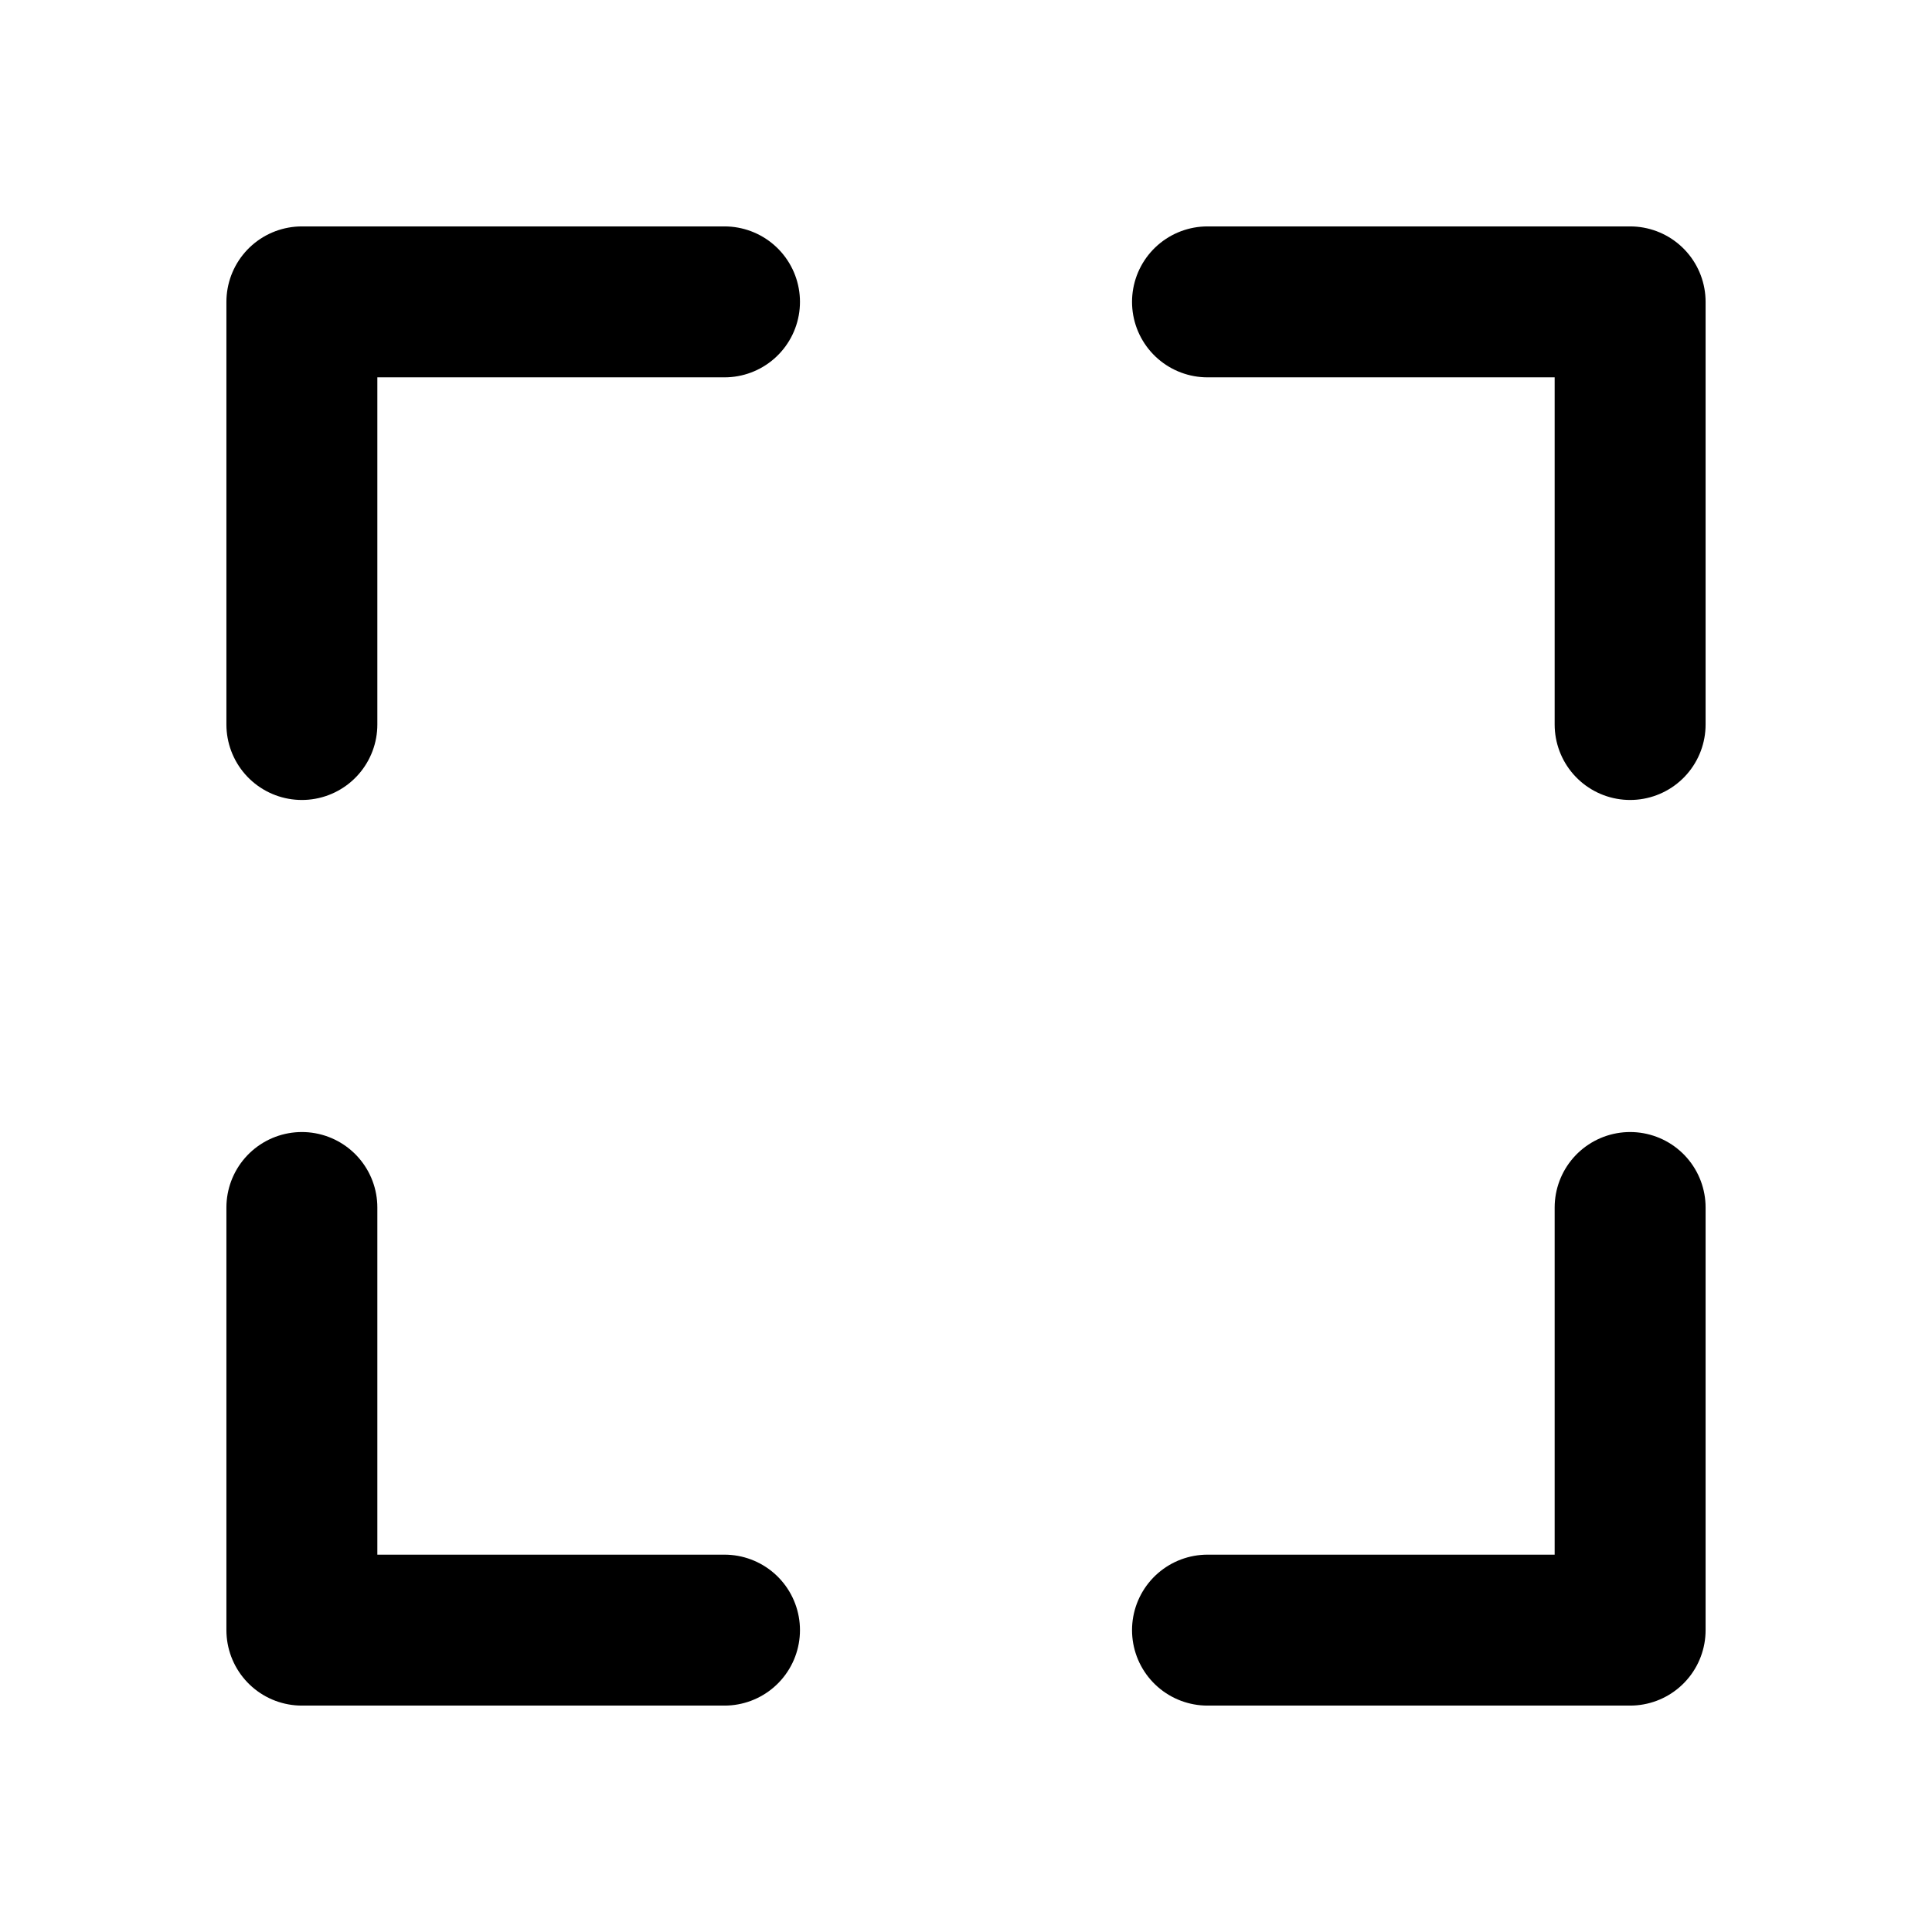
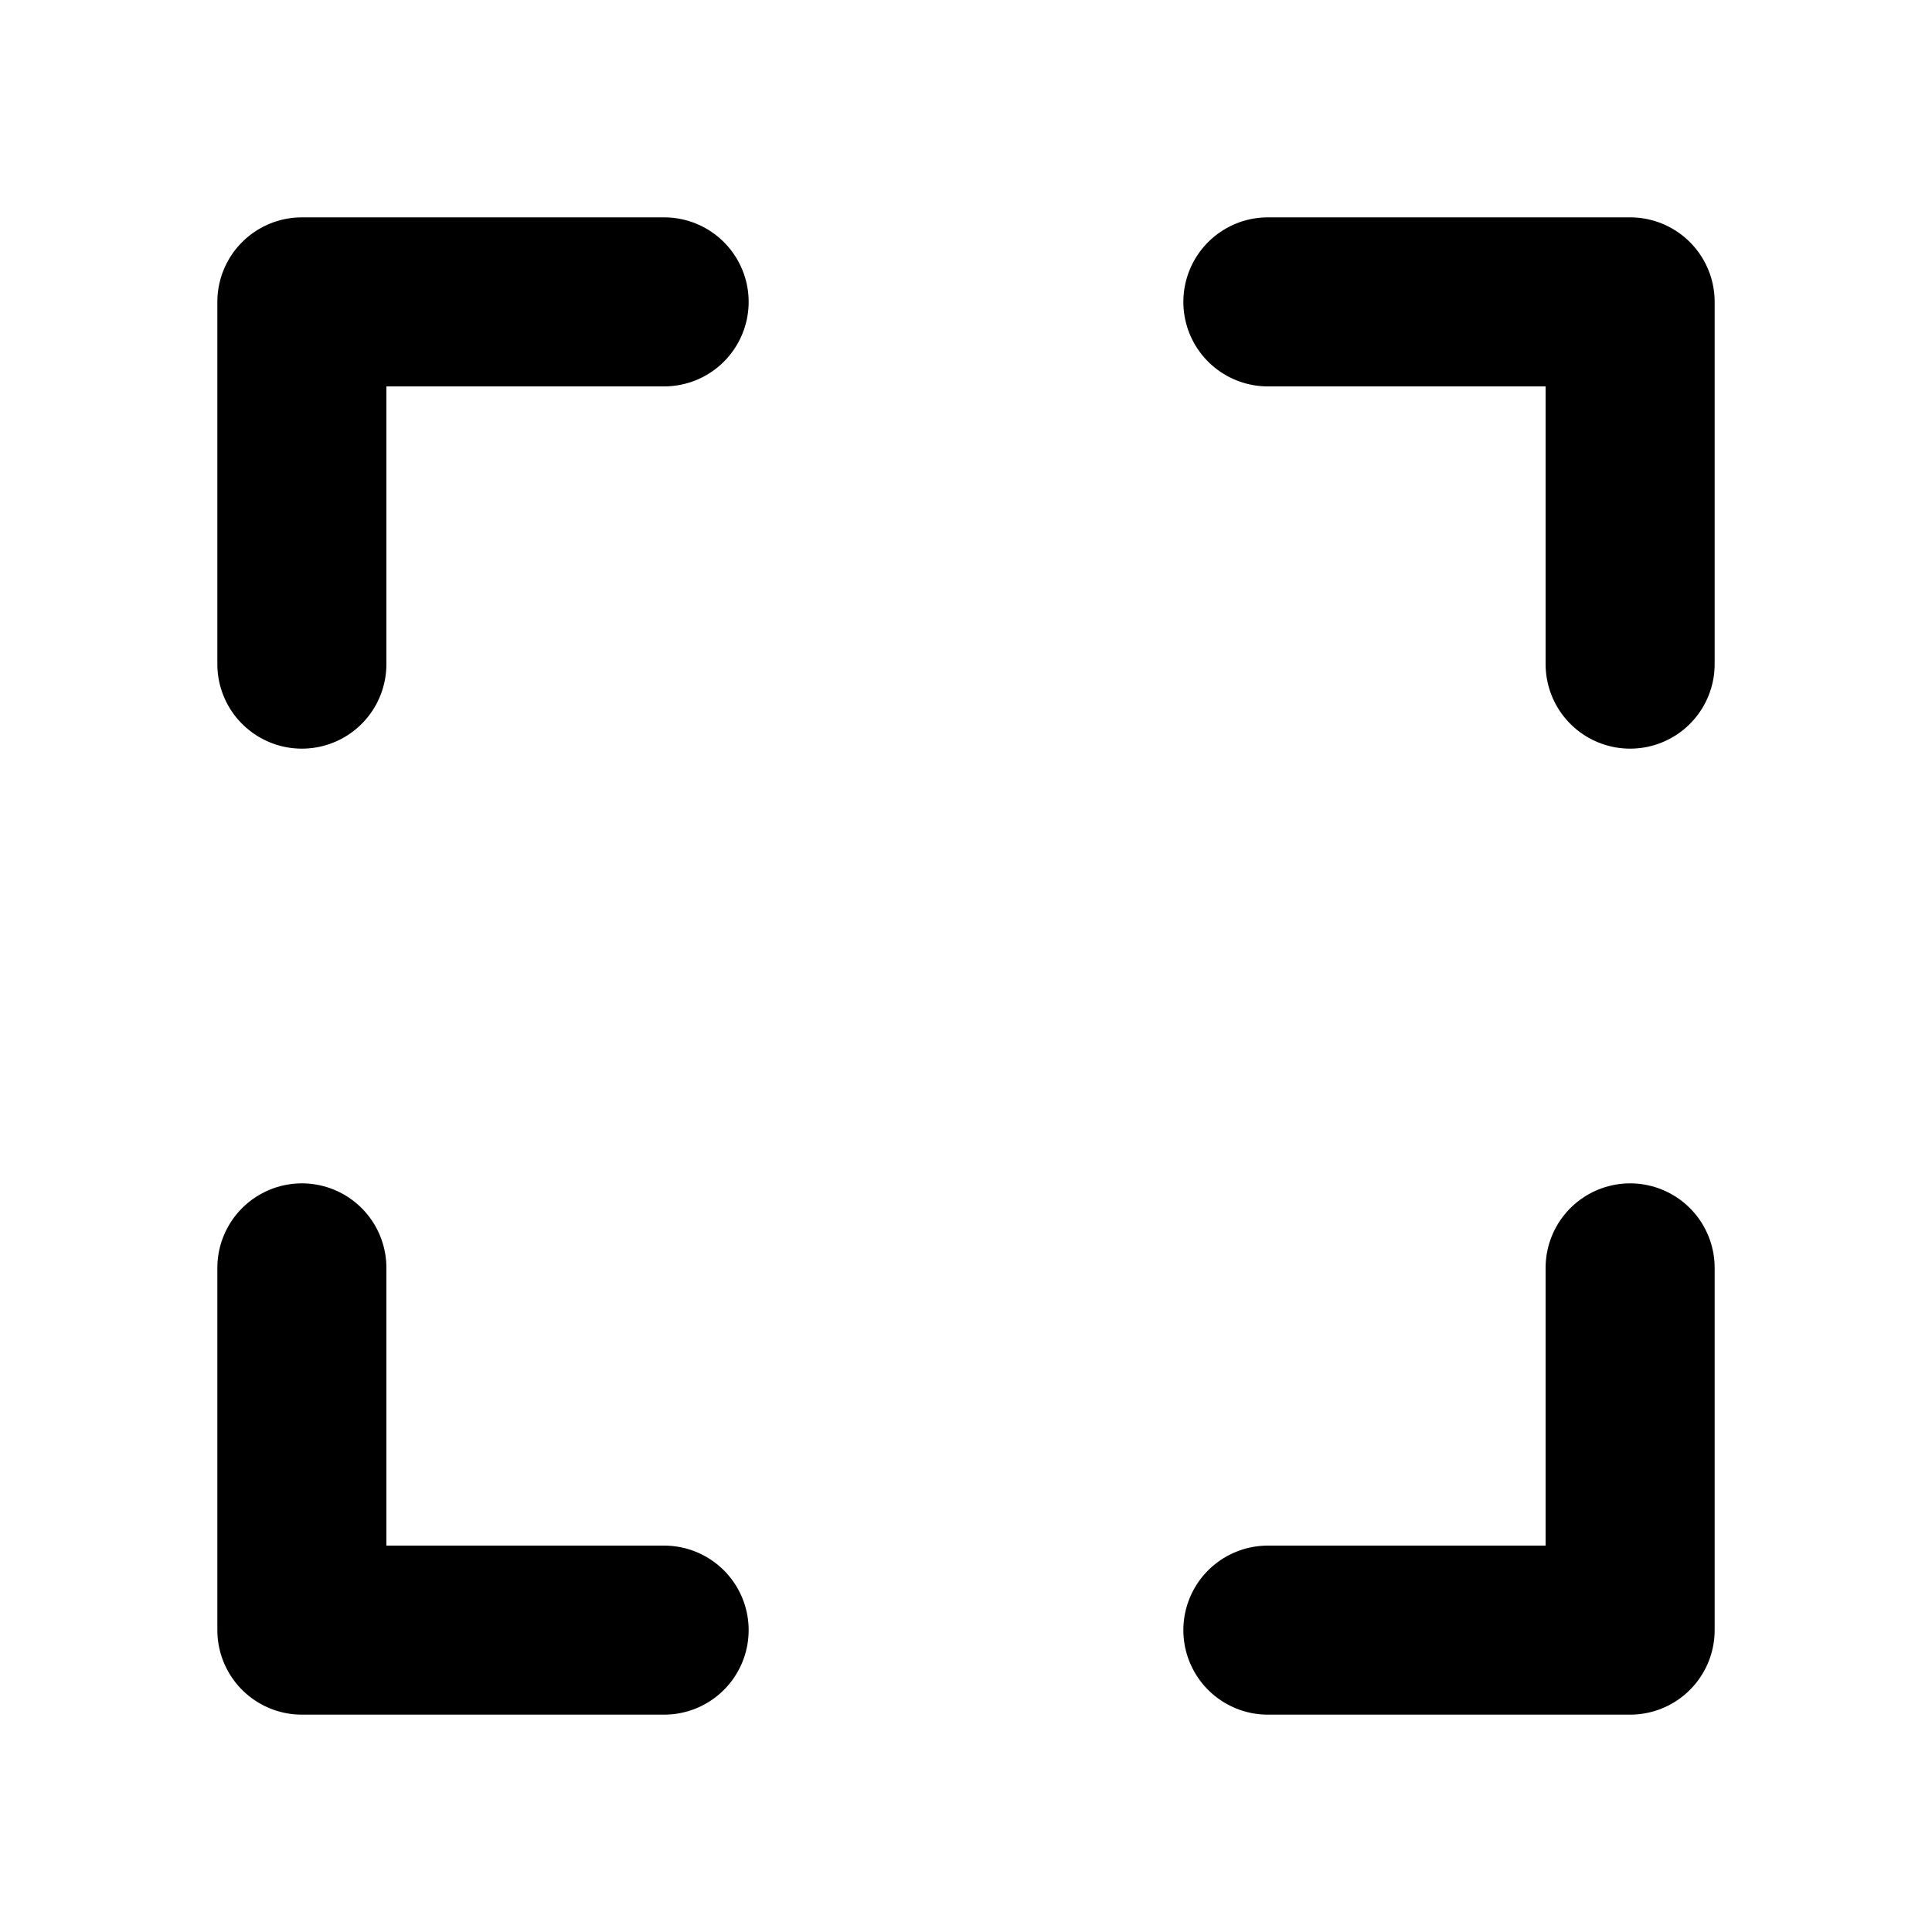
<svg xmlns="http://www.w3.org/2000/svg" viewBox="0 0 16 16" fill="none">
-   <path d="M6 2.5H2.5V6" stroke="#000000" stroke-width="1.25" stroke-linecap="round" stroke-linejoin="round" />
-   <path d="M10 2.5h3.5V6" stroke="#000000" stroke-width="1.25" stroke-linecap="round" stroke-linejoin="round" />
-   <path d="M6 13.5H2.5V10" stroke="#000000" stroke-width="1.25" stroke-linecap="round" stroke-linejoin="round" />
-   <path d="M10 13.5h3.5V10" stroke="#000000" stroke-width="1.25" stroke-linecap="round" stroke-linejoin="round" />
+   <path d="M5.5 2.5H2.5V5.5" stroke="#000000" stroke-width="1.4" stroke-linecap="round" stroke-linejoin="round" />
+   <path d="M10.5 2.5h3V5.5" stroke="#000000" stroke-width="1.4" stroke-linecap="round" stroke-linejoin="round" />
+   <path d="M5.5 13.5H2.5V10.5" stroke="#000000" stroke-width="1.4" stroke-linecap="round" stroke-linejoin="round" />
+   <path d="M10.5 13.5h3V10.5" stroke="#000000" stroke-width="1.4" stroke-linecap="round" stroke-linejoin="round" />
</svg>
